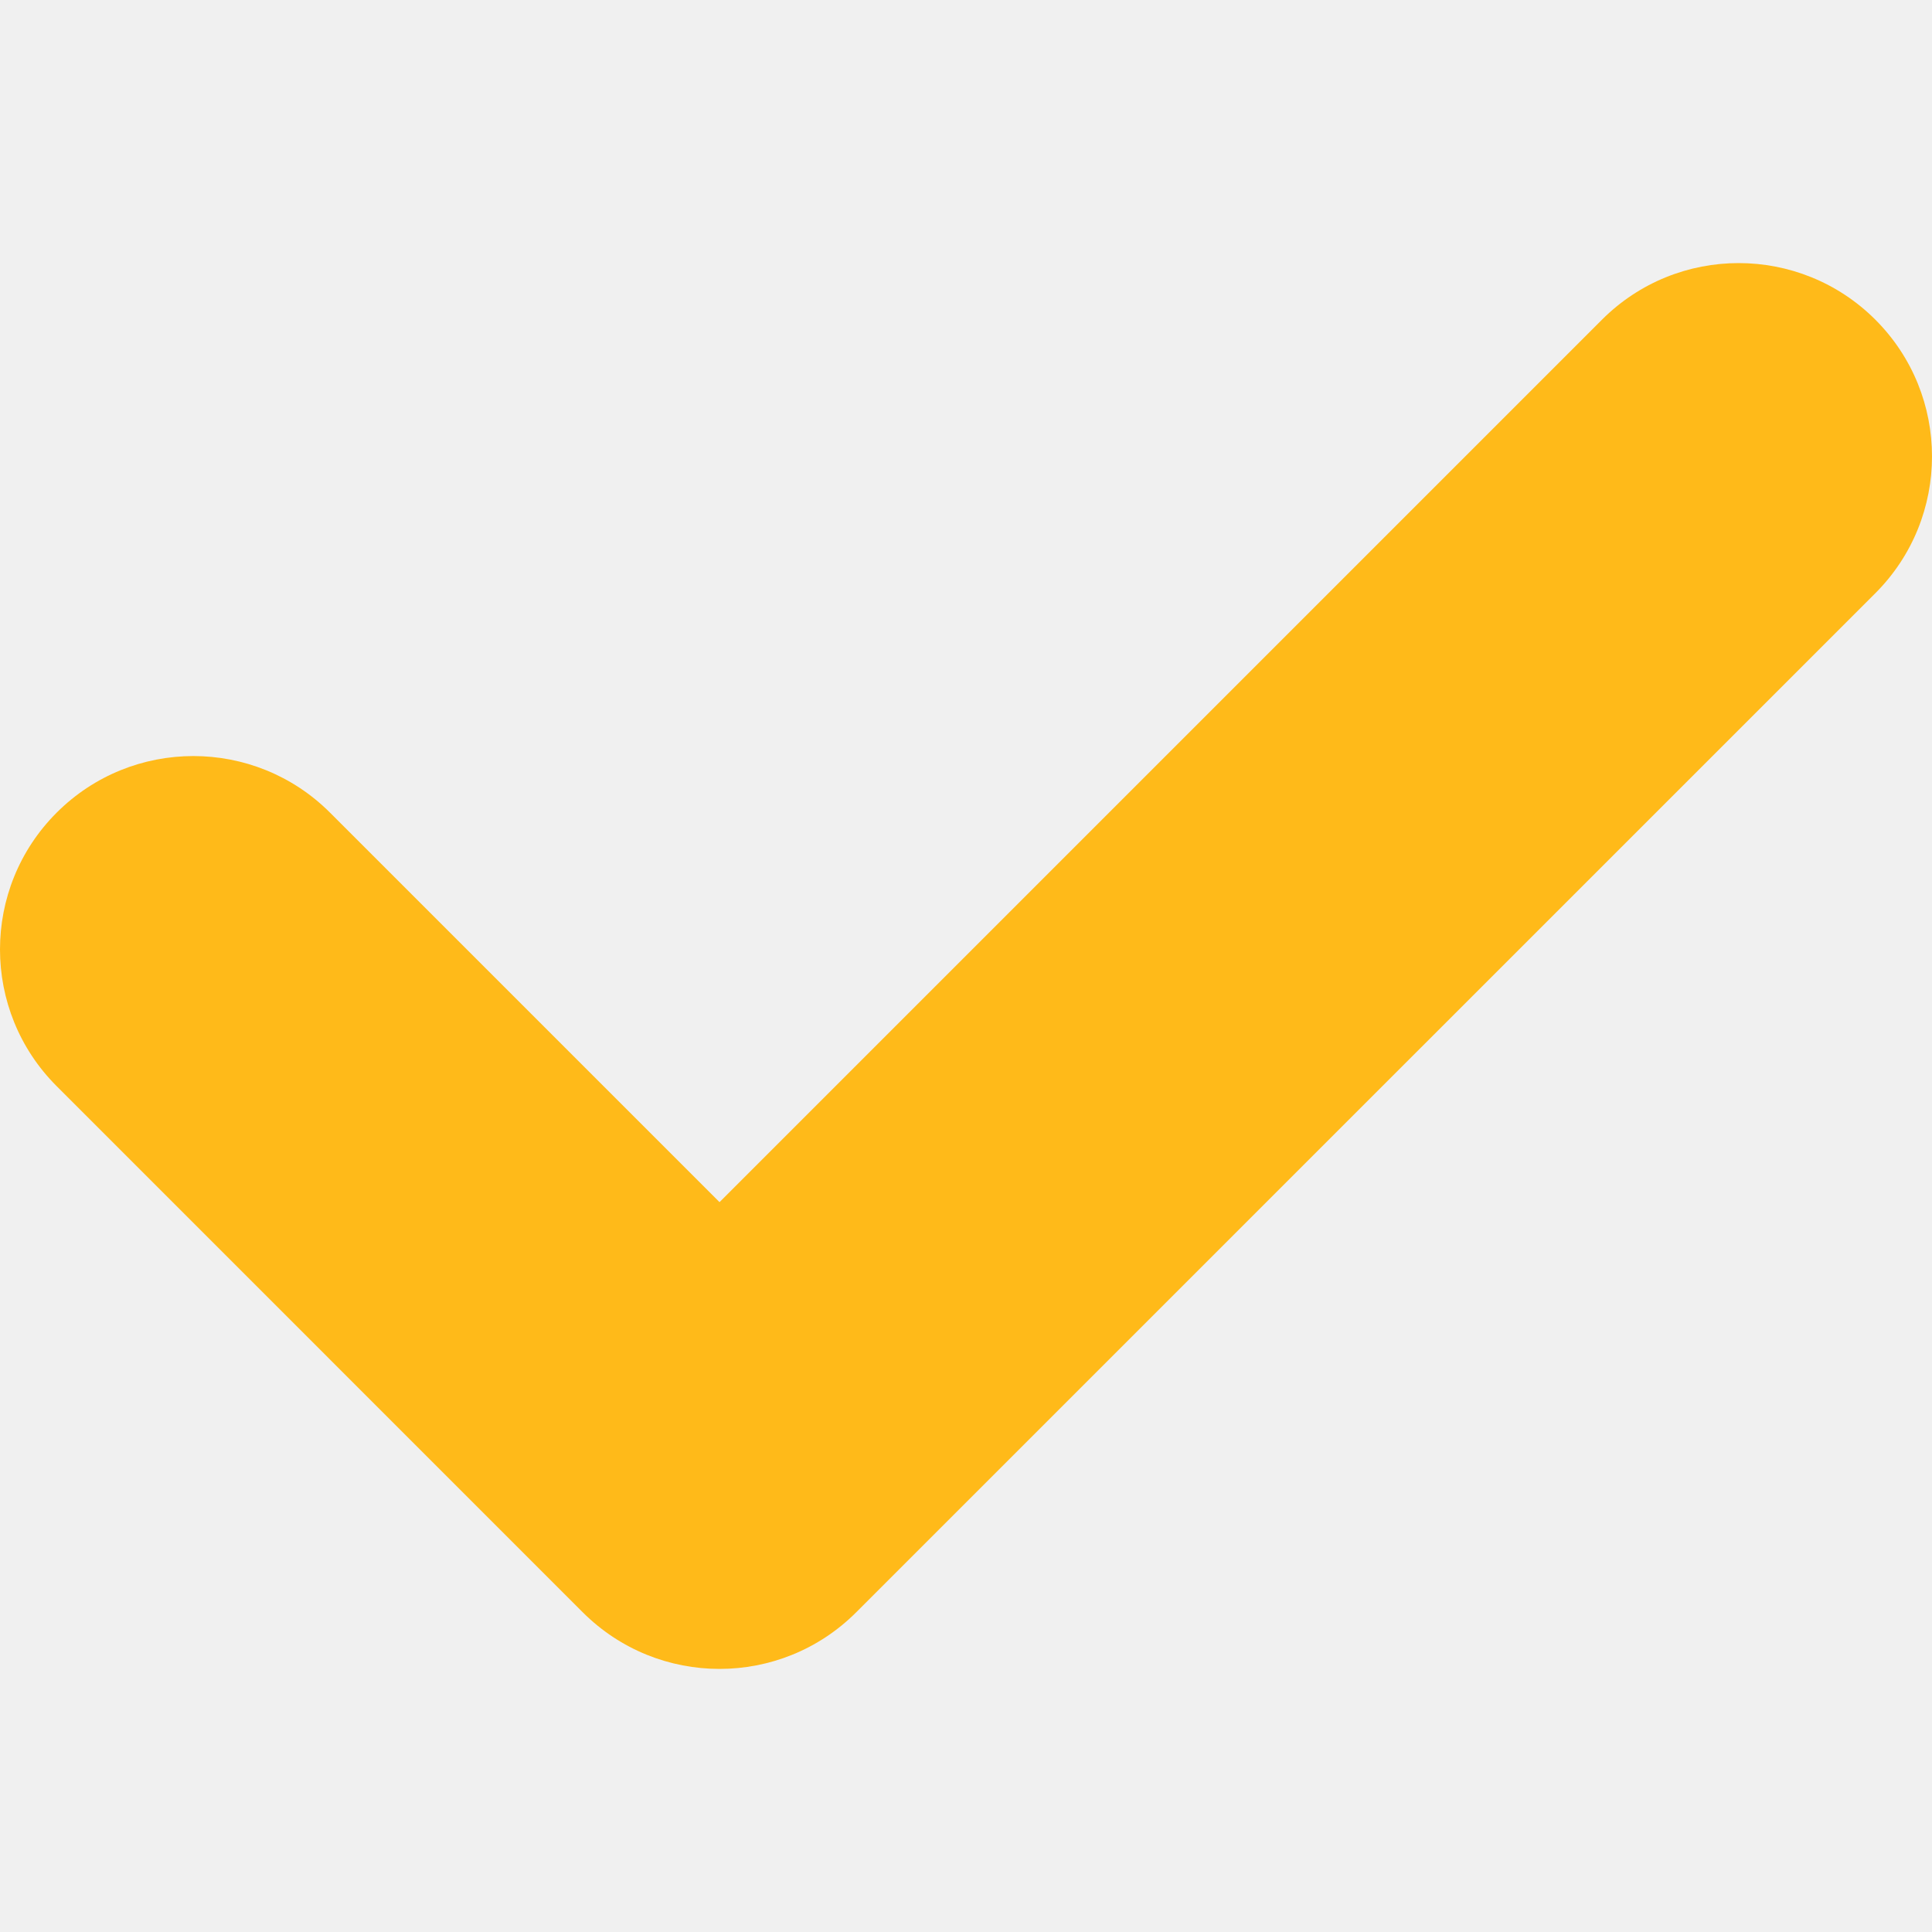
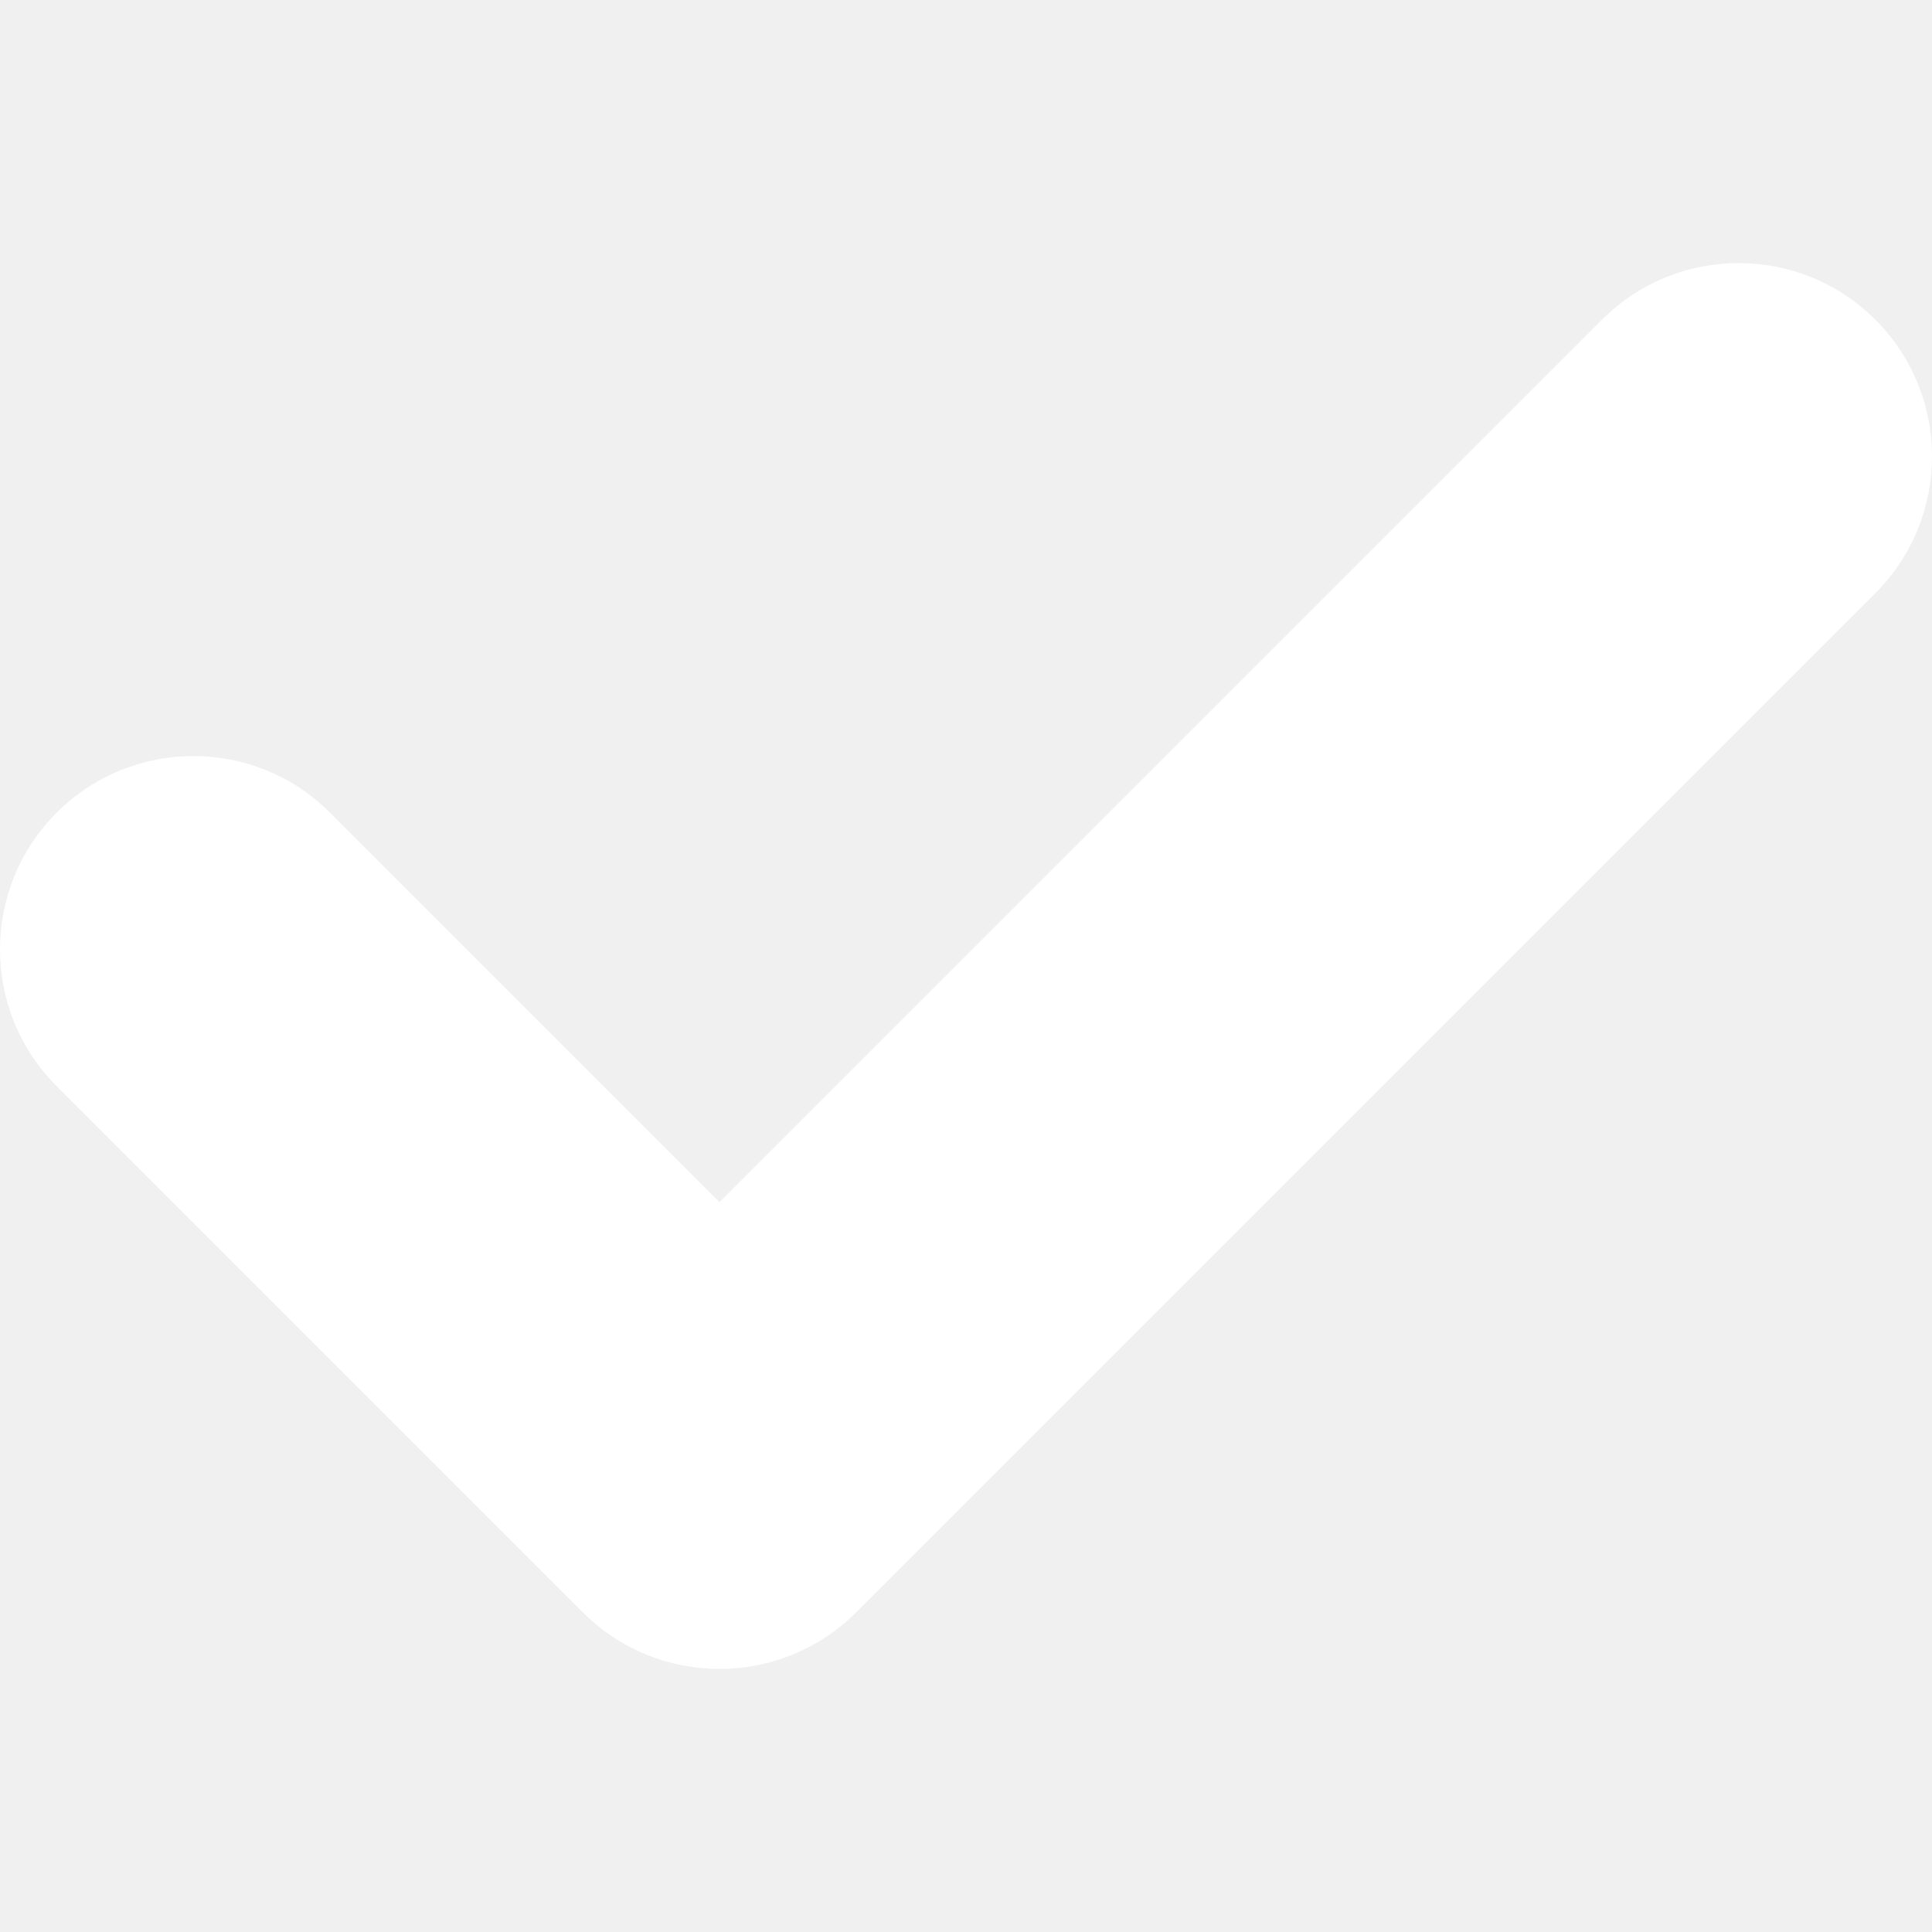
<svg xmlns="http://www.w3.org/2000/svg" version="1.1" width="512" height="512" x="0" y="0" viewBox="0 0 405.272 405.272" style="enable-background:new 0 0 512 512" xml:space="preserve" class="">
  <g>
    <g>
-       <path d="M393.401,124.425L179.603,338.208c-15.832,15.835-41.514,15.835-57.361,0L11.878,227.836   c-15.838-15.835-15.838-41.52,0-57.358c15.841-15.841,41.521-15.841,57.355-0.006l81.698,81.699L336.037,67.064   c15.841-15.841,41.523-15.829,57.358,0C409.23,82.902,409.23,108.578,393.401,124.425z" fill="#ffba19" data-original="#000000" class="" />
+       <path d="M393.401,124.425L179.603,338.208c-15.832,15.835-41.514,15.835-57.361,0L11.878,227.836   c-15.838-15.835-15.838-41.52,0-57.358c15.841-15.841,41.521-15.841,57.355-0.006l81.698,81.699L336.037,67.064   c15.841-15.841,41.523-15.829,57.358,0C409.23,82.902,409.23,108.578,393.401,124.425z" fill="#fff" data-original="#000000" class="" />
    </g>
    <g>
</g>
    <g>
</g>
    <g>
</g>
    <g>
</g>
    <g>
</g>
    <g>
</g>
    <g>
</g>
    <g>
</g>
    <g>
</g>
    <g>
</g>
    <g>
</g>
    <g>
</g>
    <g>
</g>
    <g>
</g>
    <g>
</g>
  </g>
</svg>
